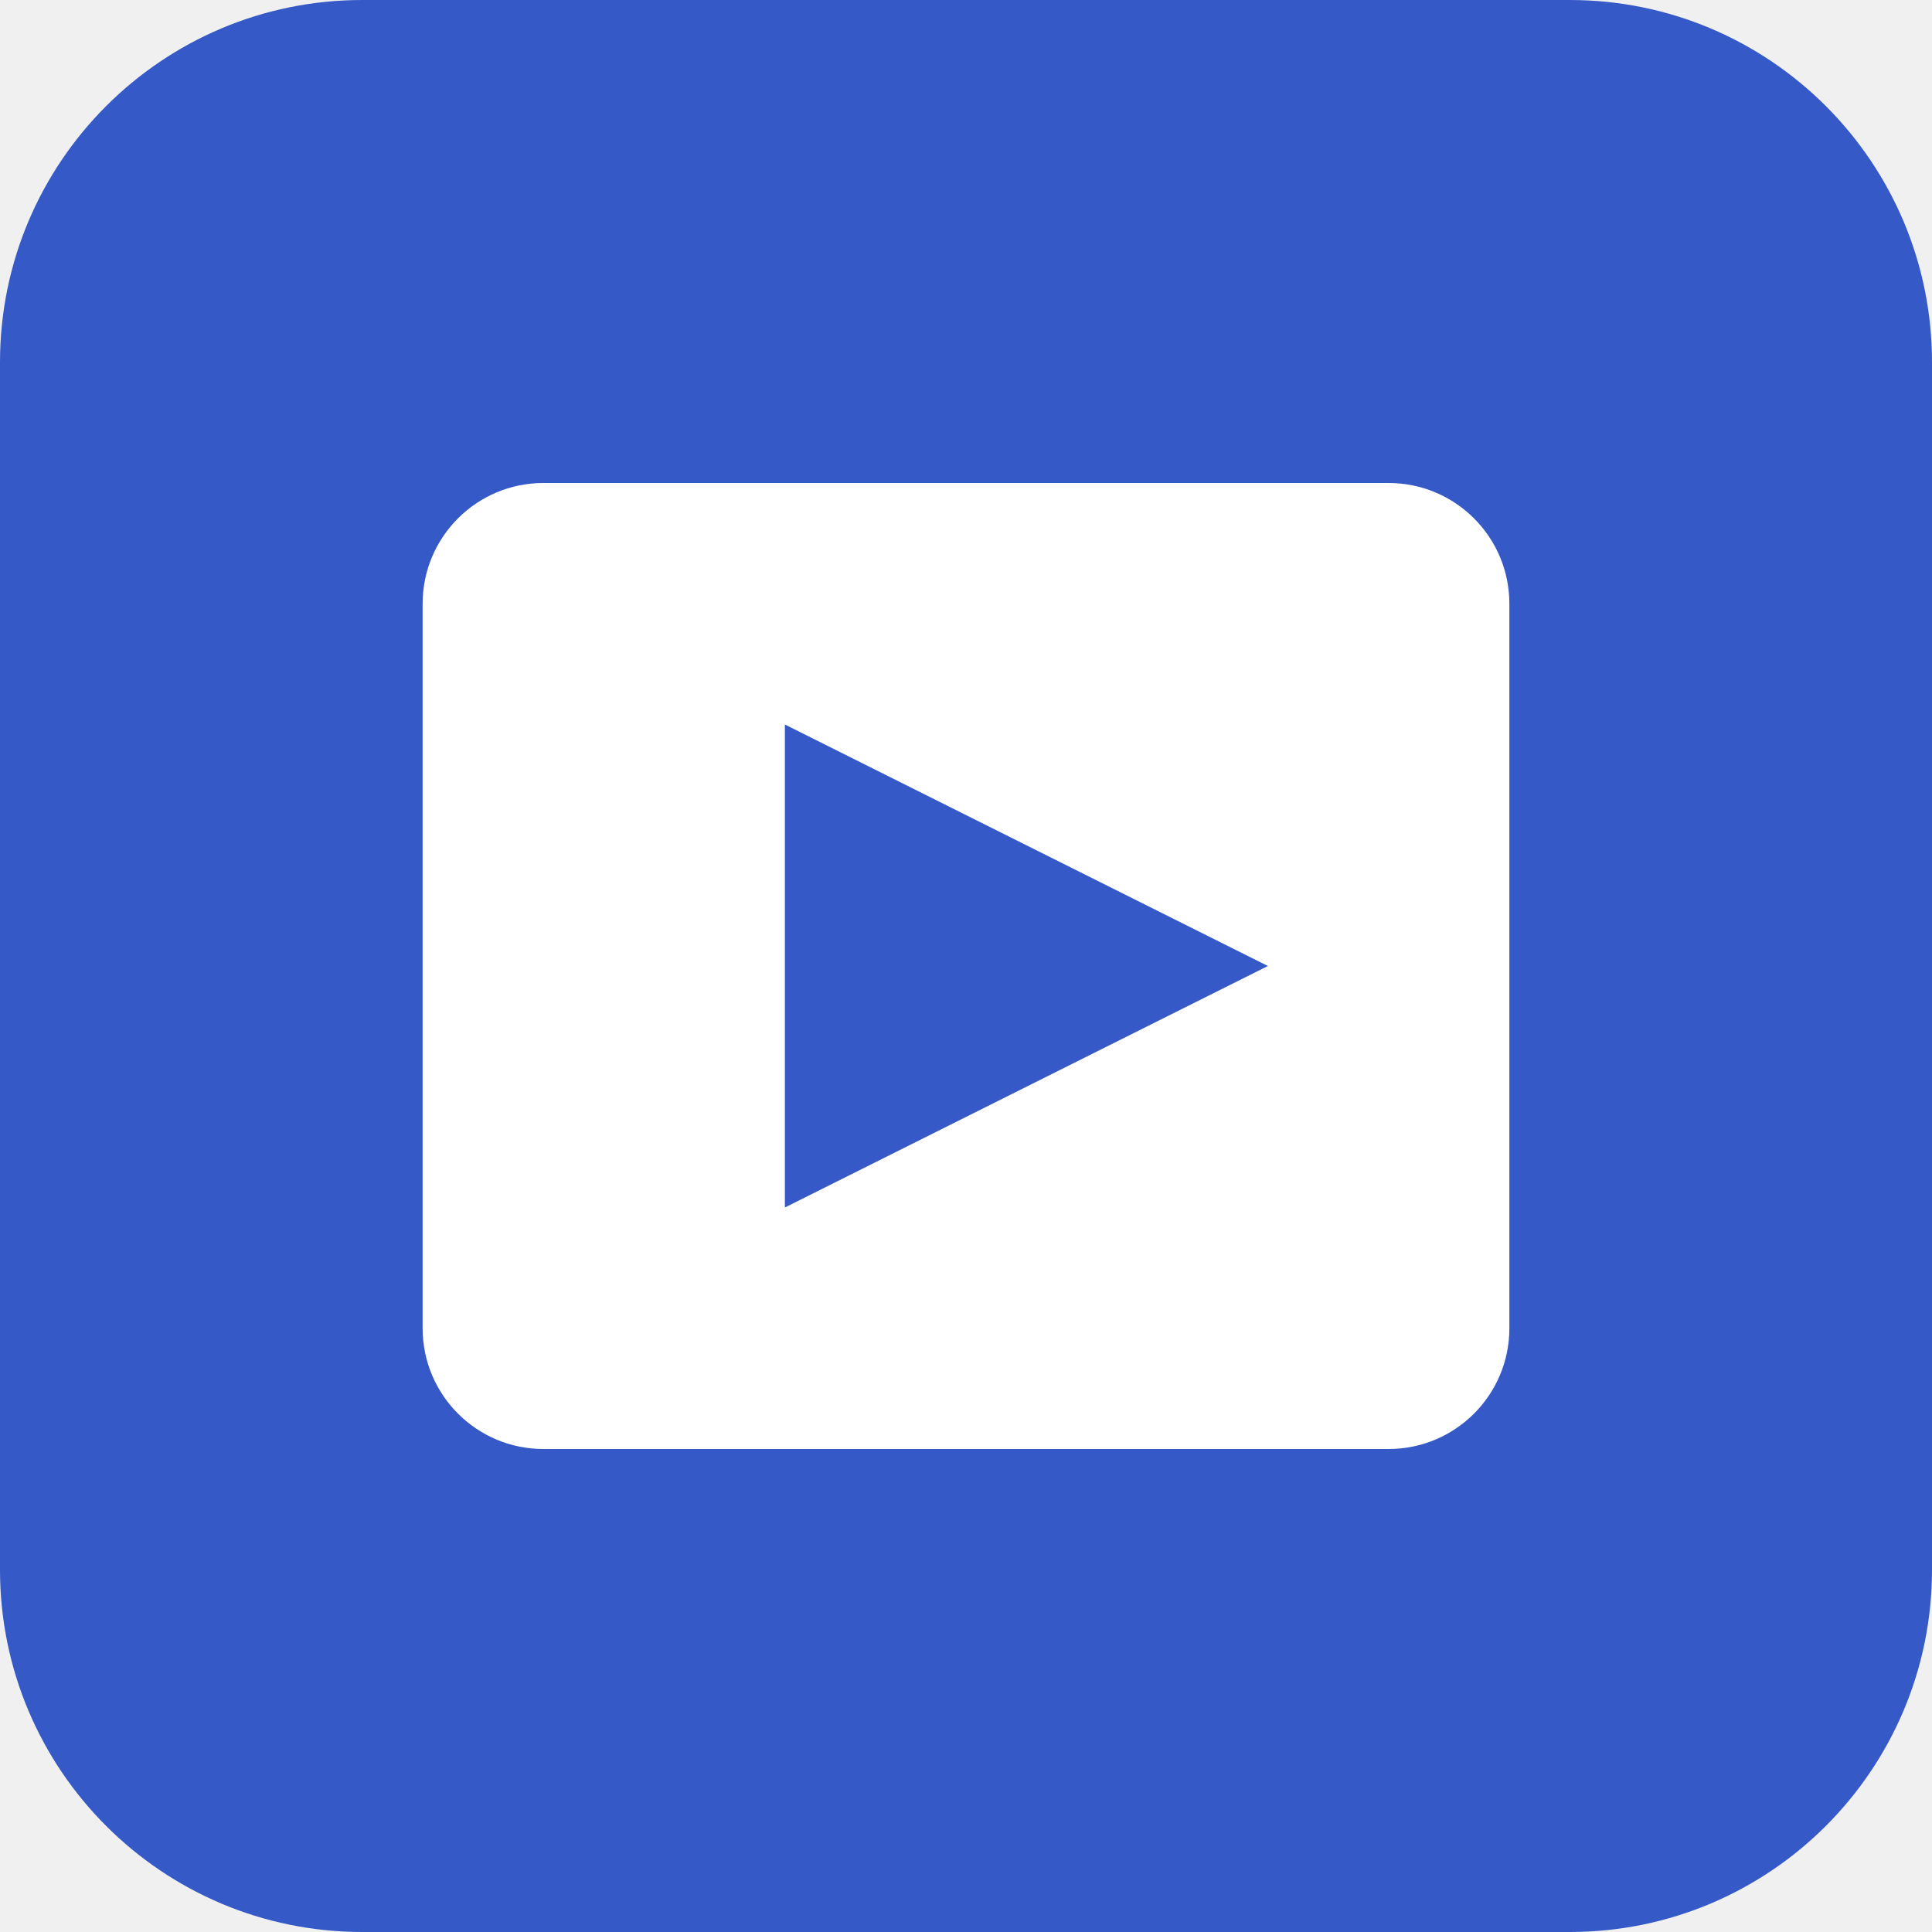
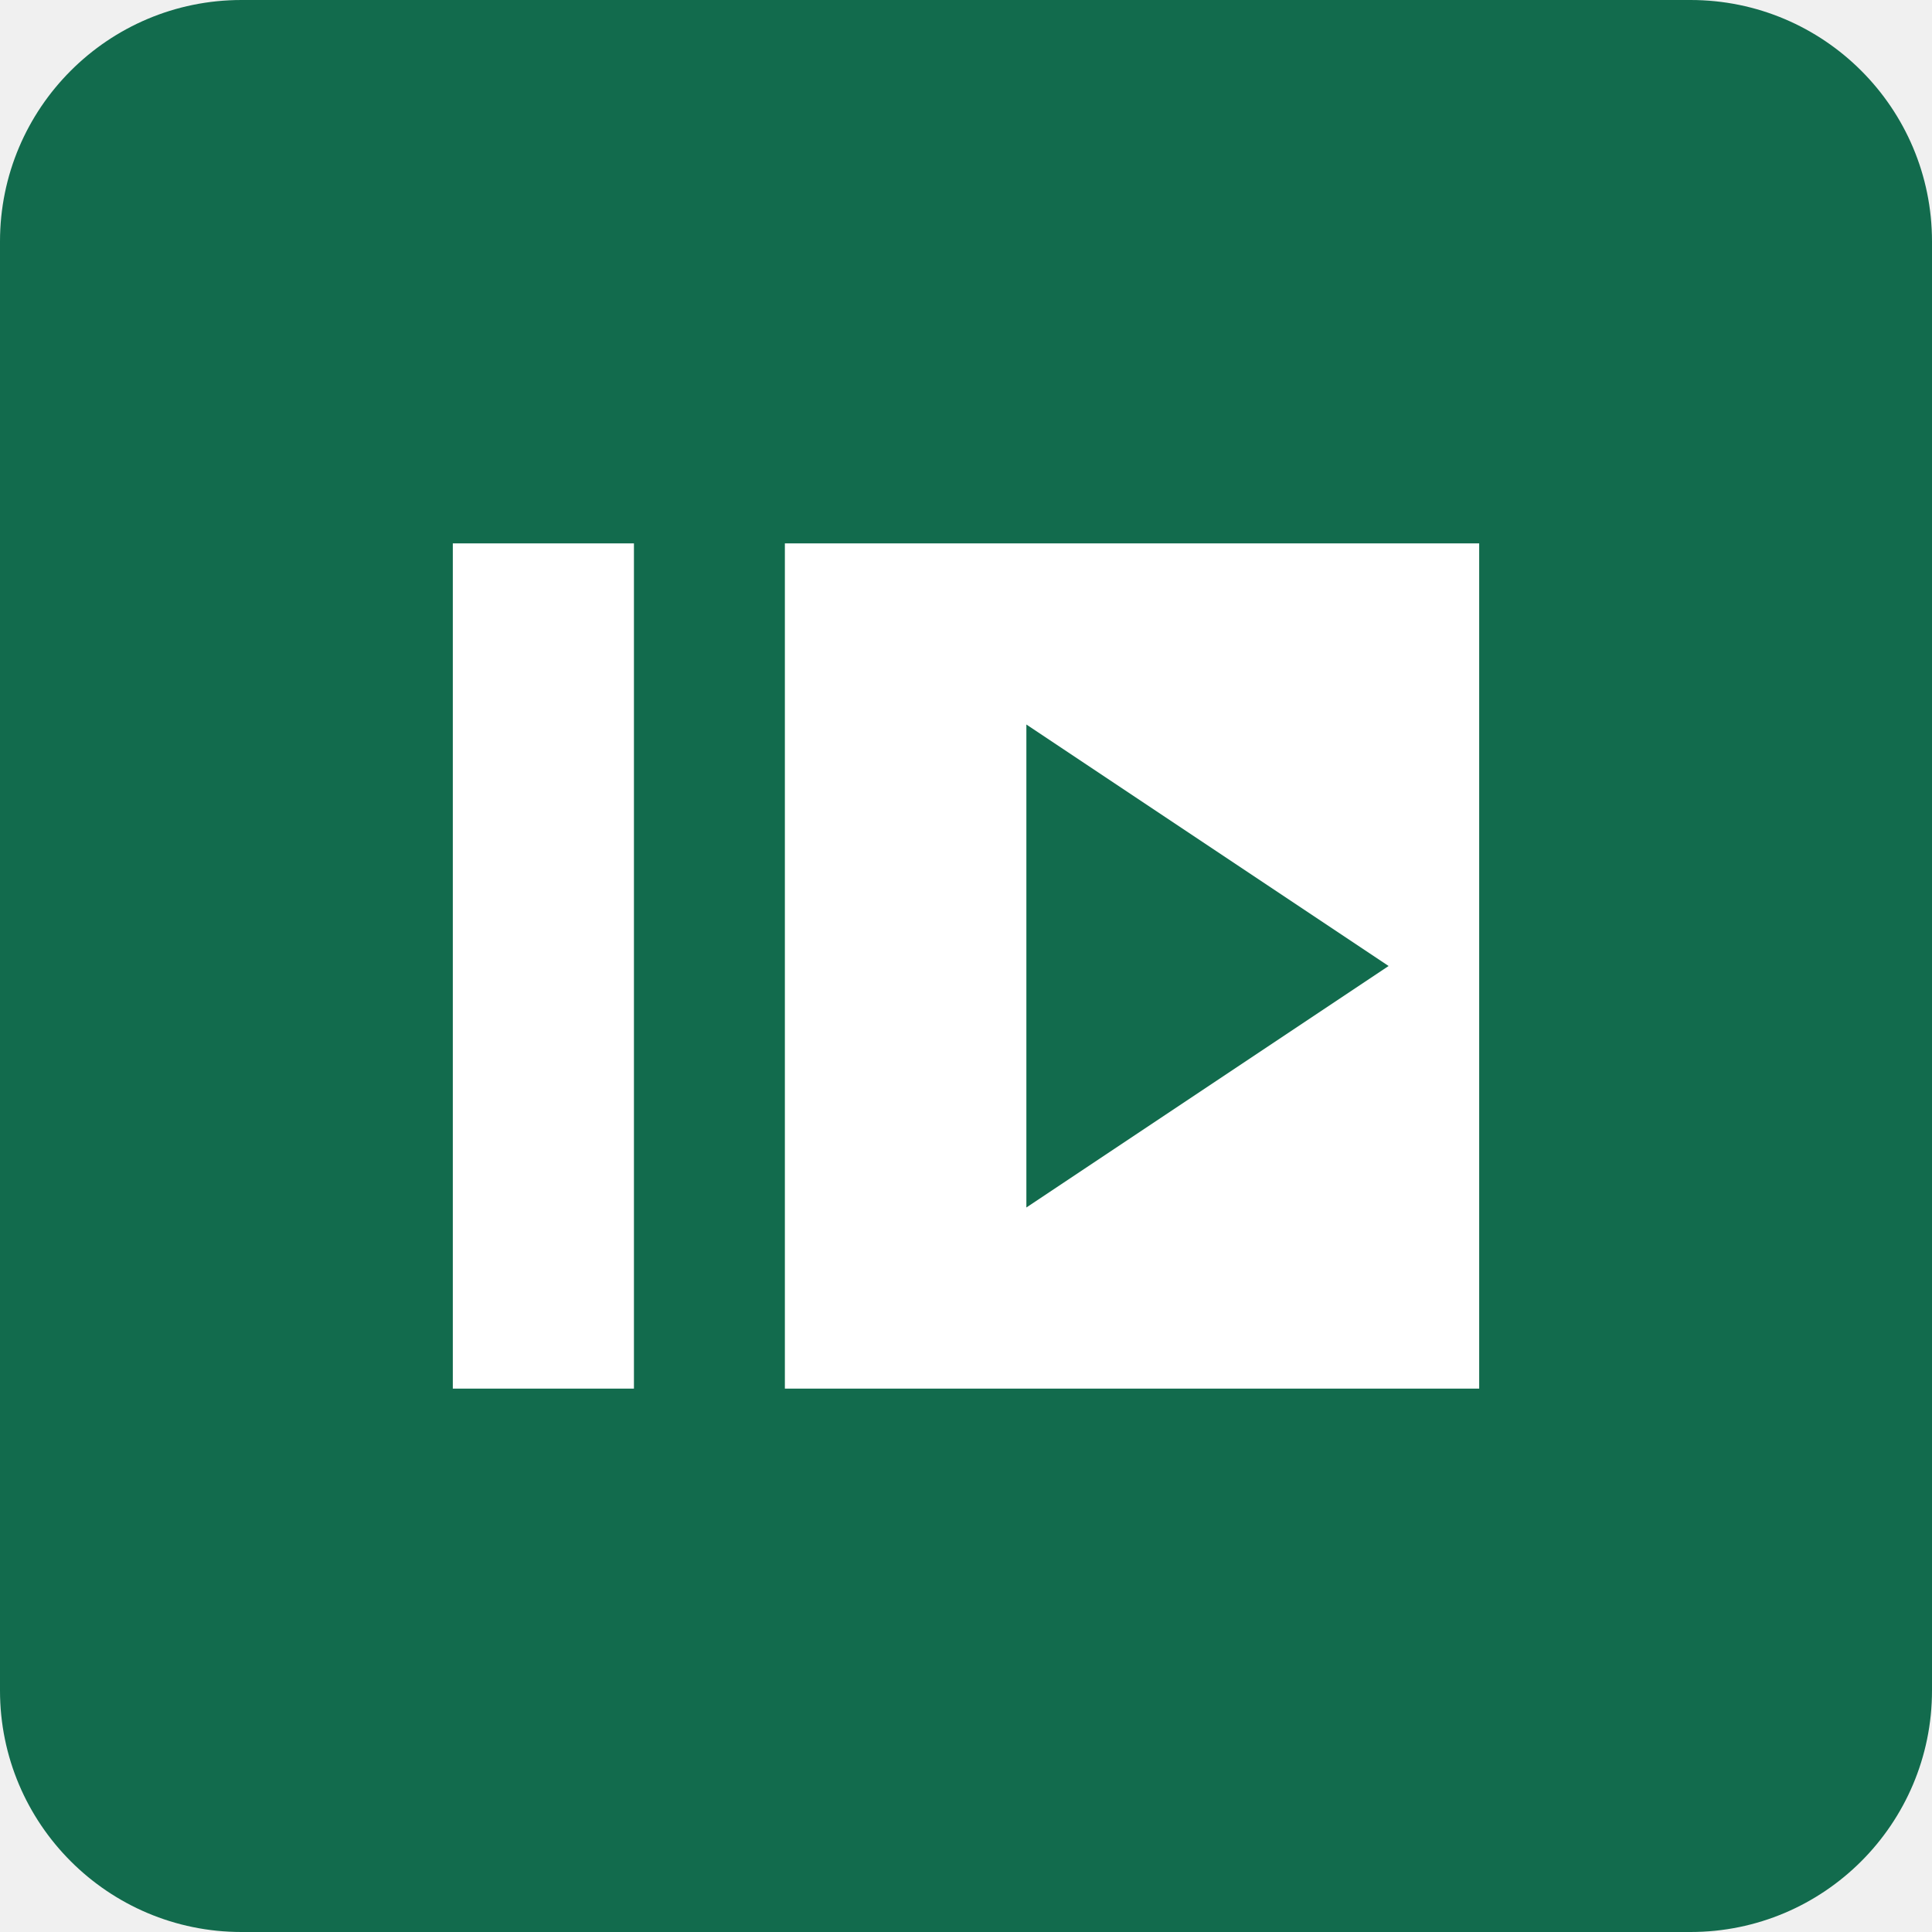
<svg xmlns="http://www.w3.org/2000/svg" viewBox="0 0 64 64">
-   <rect width="64" height="64" rx="12" fill="#3559c7" />
-   <path d="M18 16h28a4 4 0 0 1 4 4v24a4 4 0 0 1-4 4H18a4 4 0 0 1-4-4V20a4 4 0 0 1 4-4Zm8 8v16l16-8-16-8Z" fill="#fff" />
+   <rect width="64" height="64" rx="8" fill="#126b4d" />
+   <path d="M15 18h6v28h-6V18Zm11 0h23v28H26V18Zm8 6v16l12-8-12-8Z" fill="#fff" fill-rule="evenodd" />
</svg>
